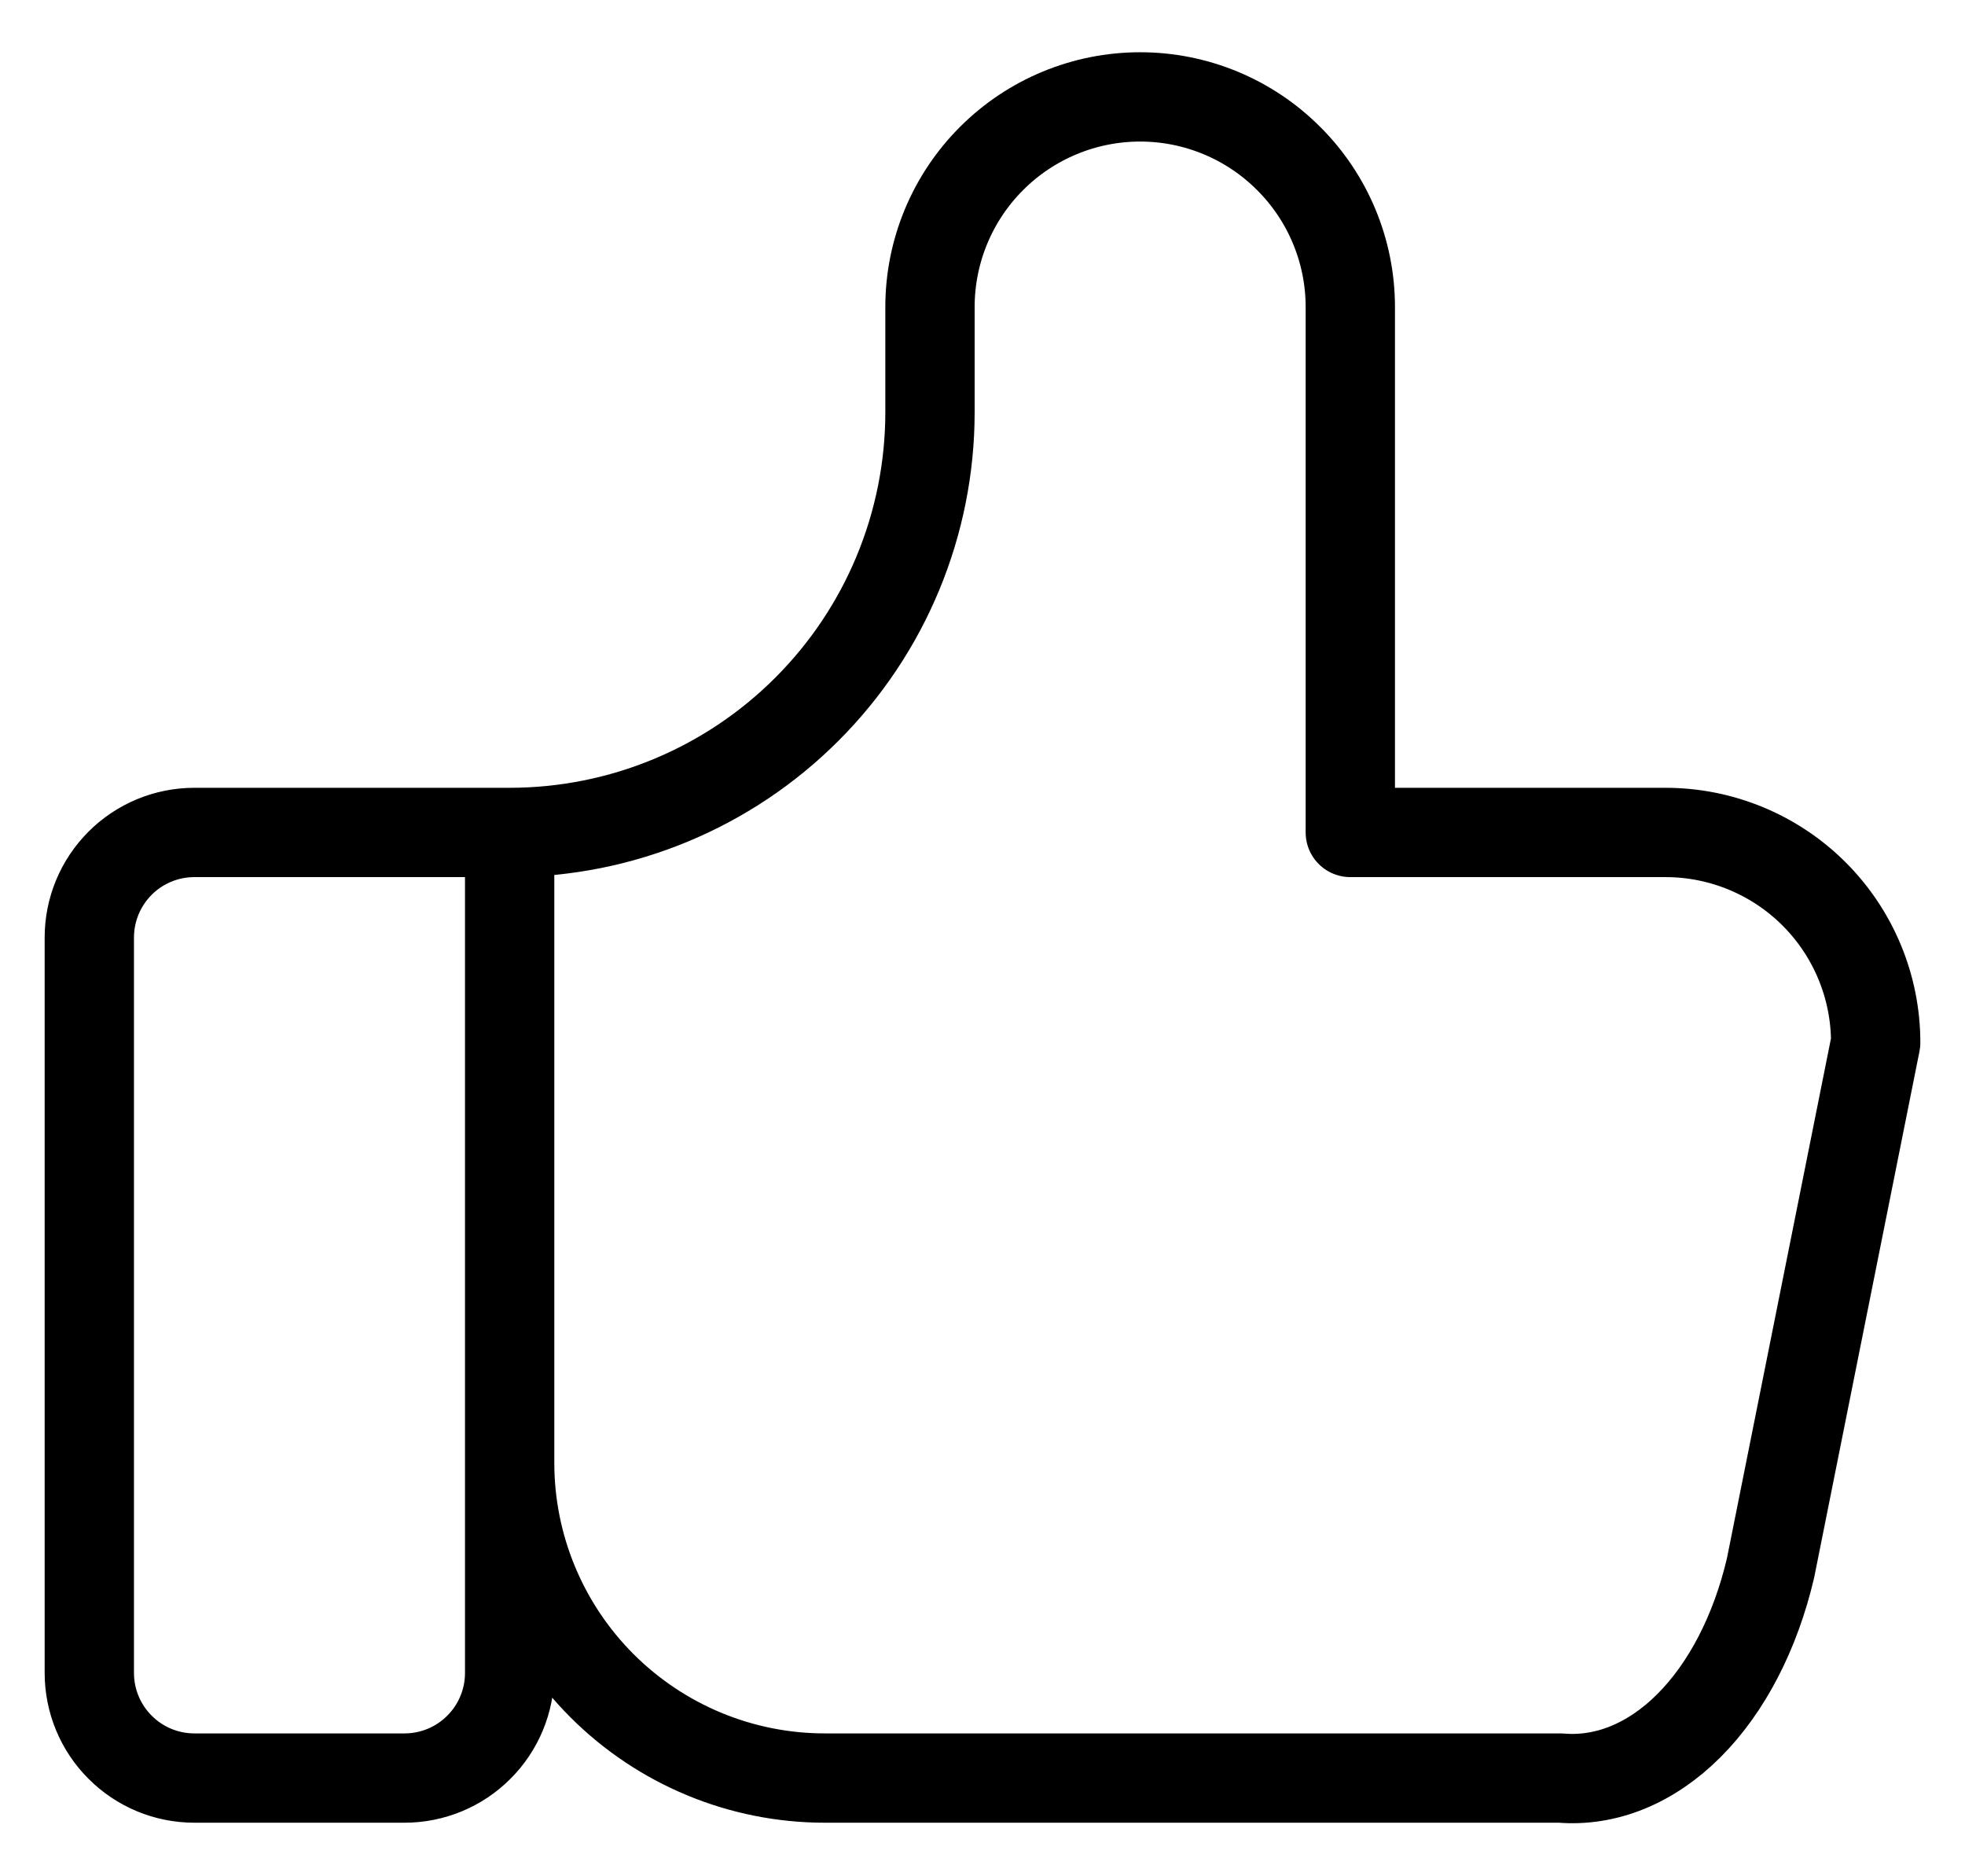
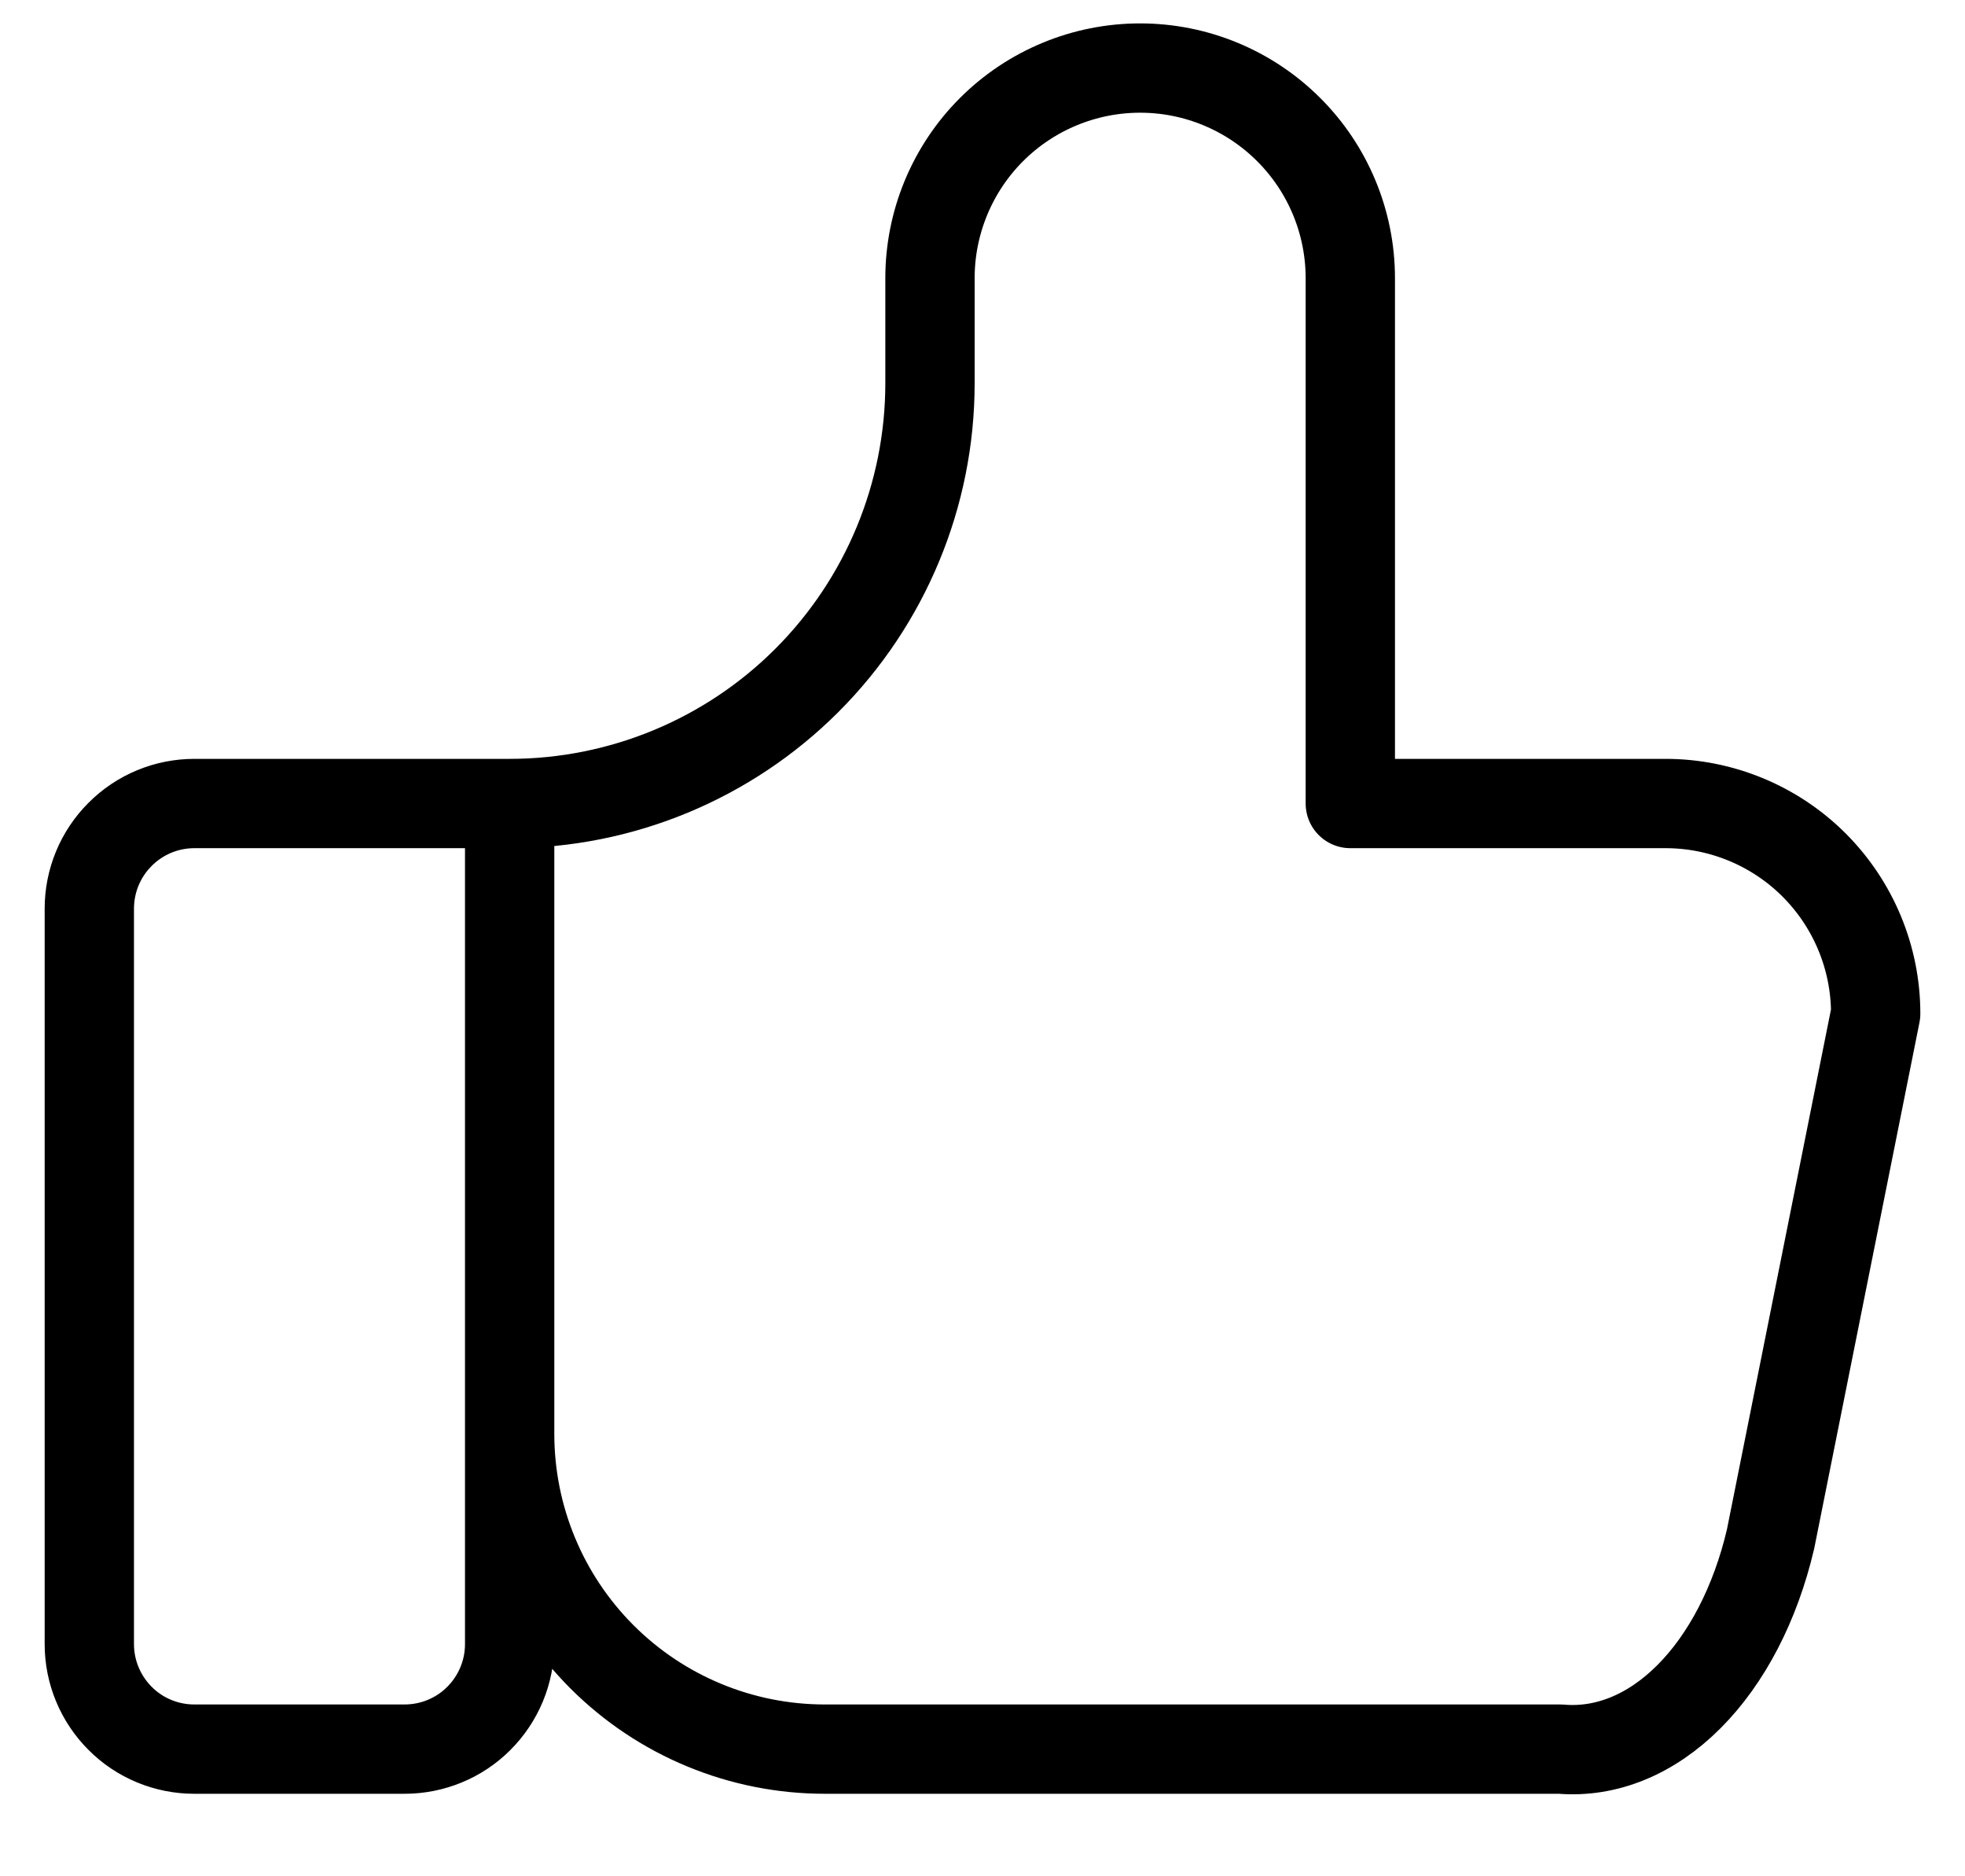
<svg xmlns="http://www.w3.org/2000/svg" width="22" height="21" viewBox="0 0 22 21" fill="none">
-   <path d="M5.706 9.321V18.733C5.706 19.044 5.582 19.344 5.361 19.564C5.141 19.785 4.841 19.909 4.529 19.909H2.176C1.864 19.909 1.565 19.785 1.345 19.564C1.124 19.344 1 19.044 1 18.733V10.497C1 10.185 1.124 9.886 1.345 9.665C1.565 9.445 1.864 9.321 2.176 9.321H5.706ZM5.706 9.321C6.954 9.321 8.151 8.825 9.033 7.942C9.916 7.06 10.412 5.863 10.412 4.615V3.438C10.412 2.814 10.66 2.216 11.101 1.775C11.542 1.333 12.141 1.085 12.765 1.085C13.389 1.085 13.987 1.333 14.428 1.775C14.87 2.216 15.118 2.814 15.118 3.438V9.321H18.647C19.271 9.321 19.87 9.569 20.311 10.01C20.752 10.451 21 11.05 21 11.674L19.823 17.556C19.654 18.278 19.333 18.898 18.909 19.322C18.485 19.746 17.98 19.952 17.471 19.909H9.235C8.299 19.909 7.402 19.537 6.74 18.875C6.078 18.213 5.706 17.316 5.706 16.38" stroke="black" stroke-linecap="round" stroke-linejoin="round" />
+   <path d="M5.706 8.997V18.409C5.706 18.721 5.582 19.02 5.361 19.241C5.141 19.462 4.841 19.585 4.529 19.585H2.176C1.864 19.585 1.565 19.462 1.345 19.241C1.124 19.02 1 18.721 1 18.409V10.174C1 9.862 1.124 9.562 1.345 9.342C1.565 9.121 1.864 8.997 2.176 8.997H5.706ZM5.706 8.997C6.954 8.997 8.151 8.501 9.033 7.619C9.916 6.736 10.412 5.539 10.412 4.291V3.115C10.412 2.491 10.66 1.892 11.101 1.451C11.542 1.01 12.141 0.762 12.765 0.762C13.389 0.762 13.987 1.01 14.428 1.451C14.87 1.892 15.118 2.491 15.118 3.115V8.997H18.647C19.271 8.997 19.87 9.245 20.311 9.686C20.752 10.128 21 10.726 21 11.35L19.823 17.233C19.654 17.954 19.333 18.574 18.909 18.998C18.485 19.423 17.98 19.629 17.471 19.585H9.235C8.299 19.585 7.402 19.214 6.74 18.552C6.078 17.89 5.706 16.992 5.706 16.056" stroke="black" stroke-linecap="round" stroke-linejoin="round" />
</svg>
